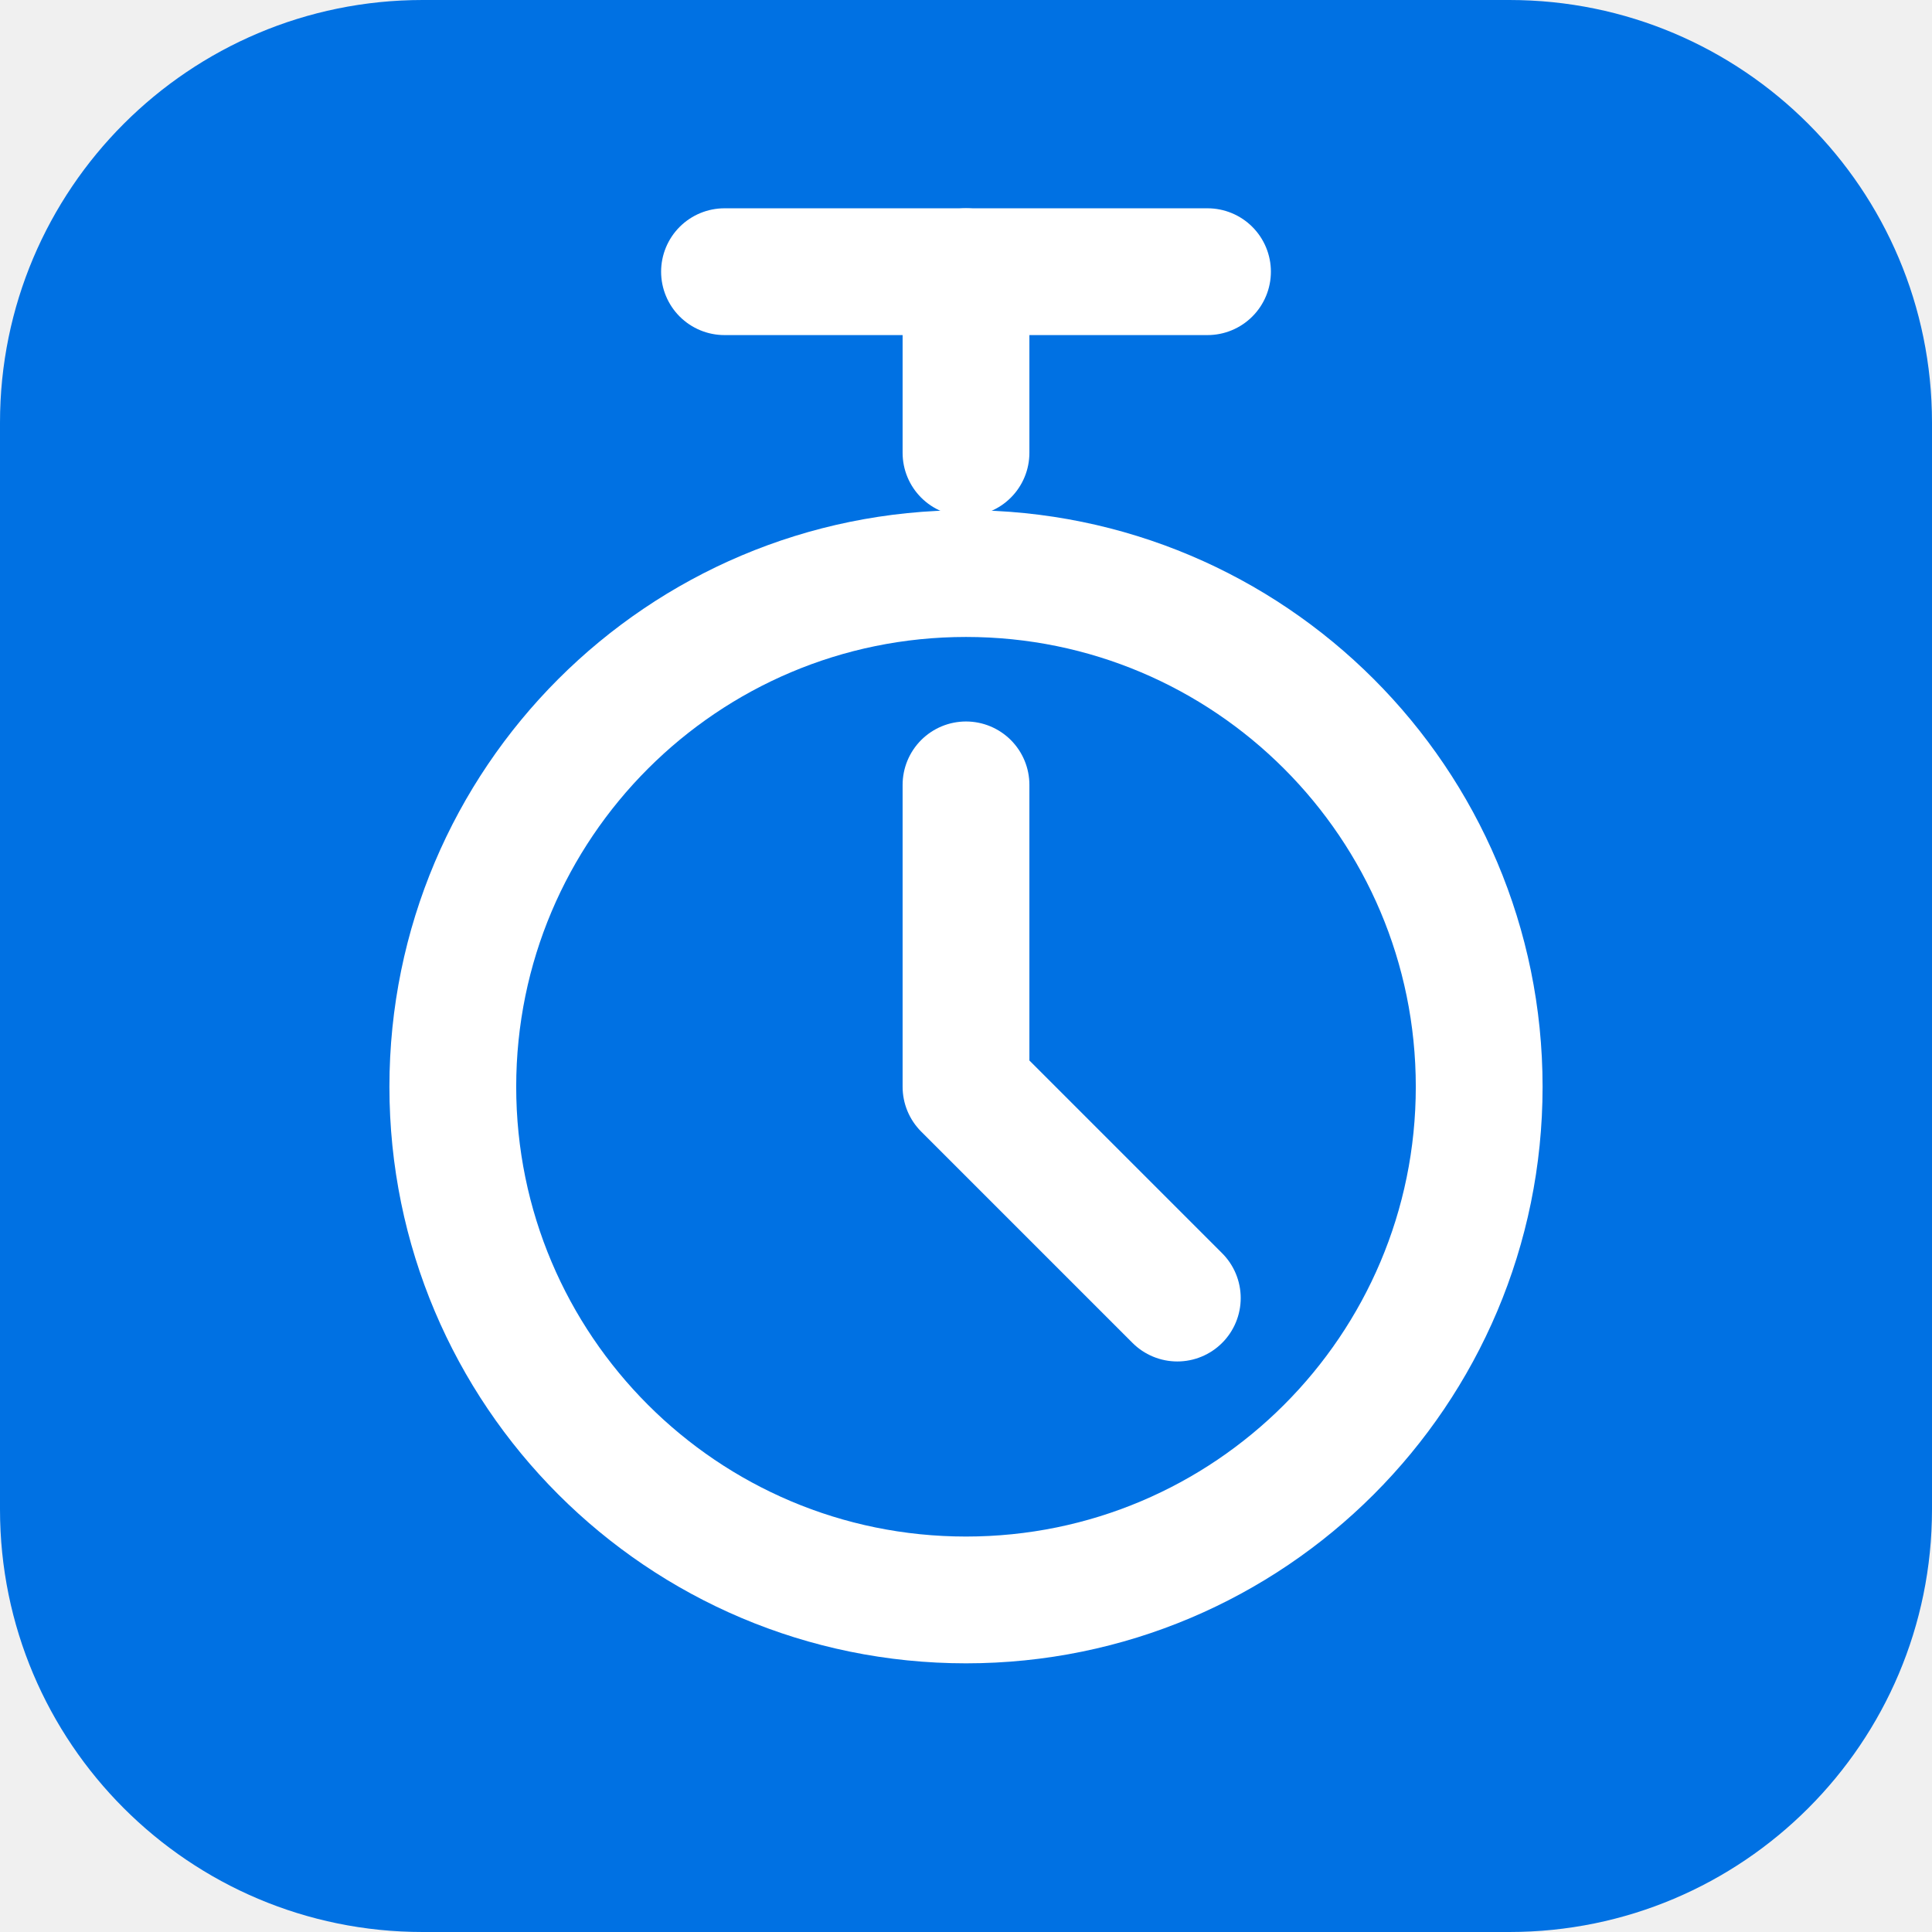
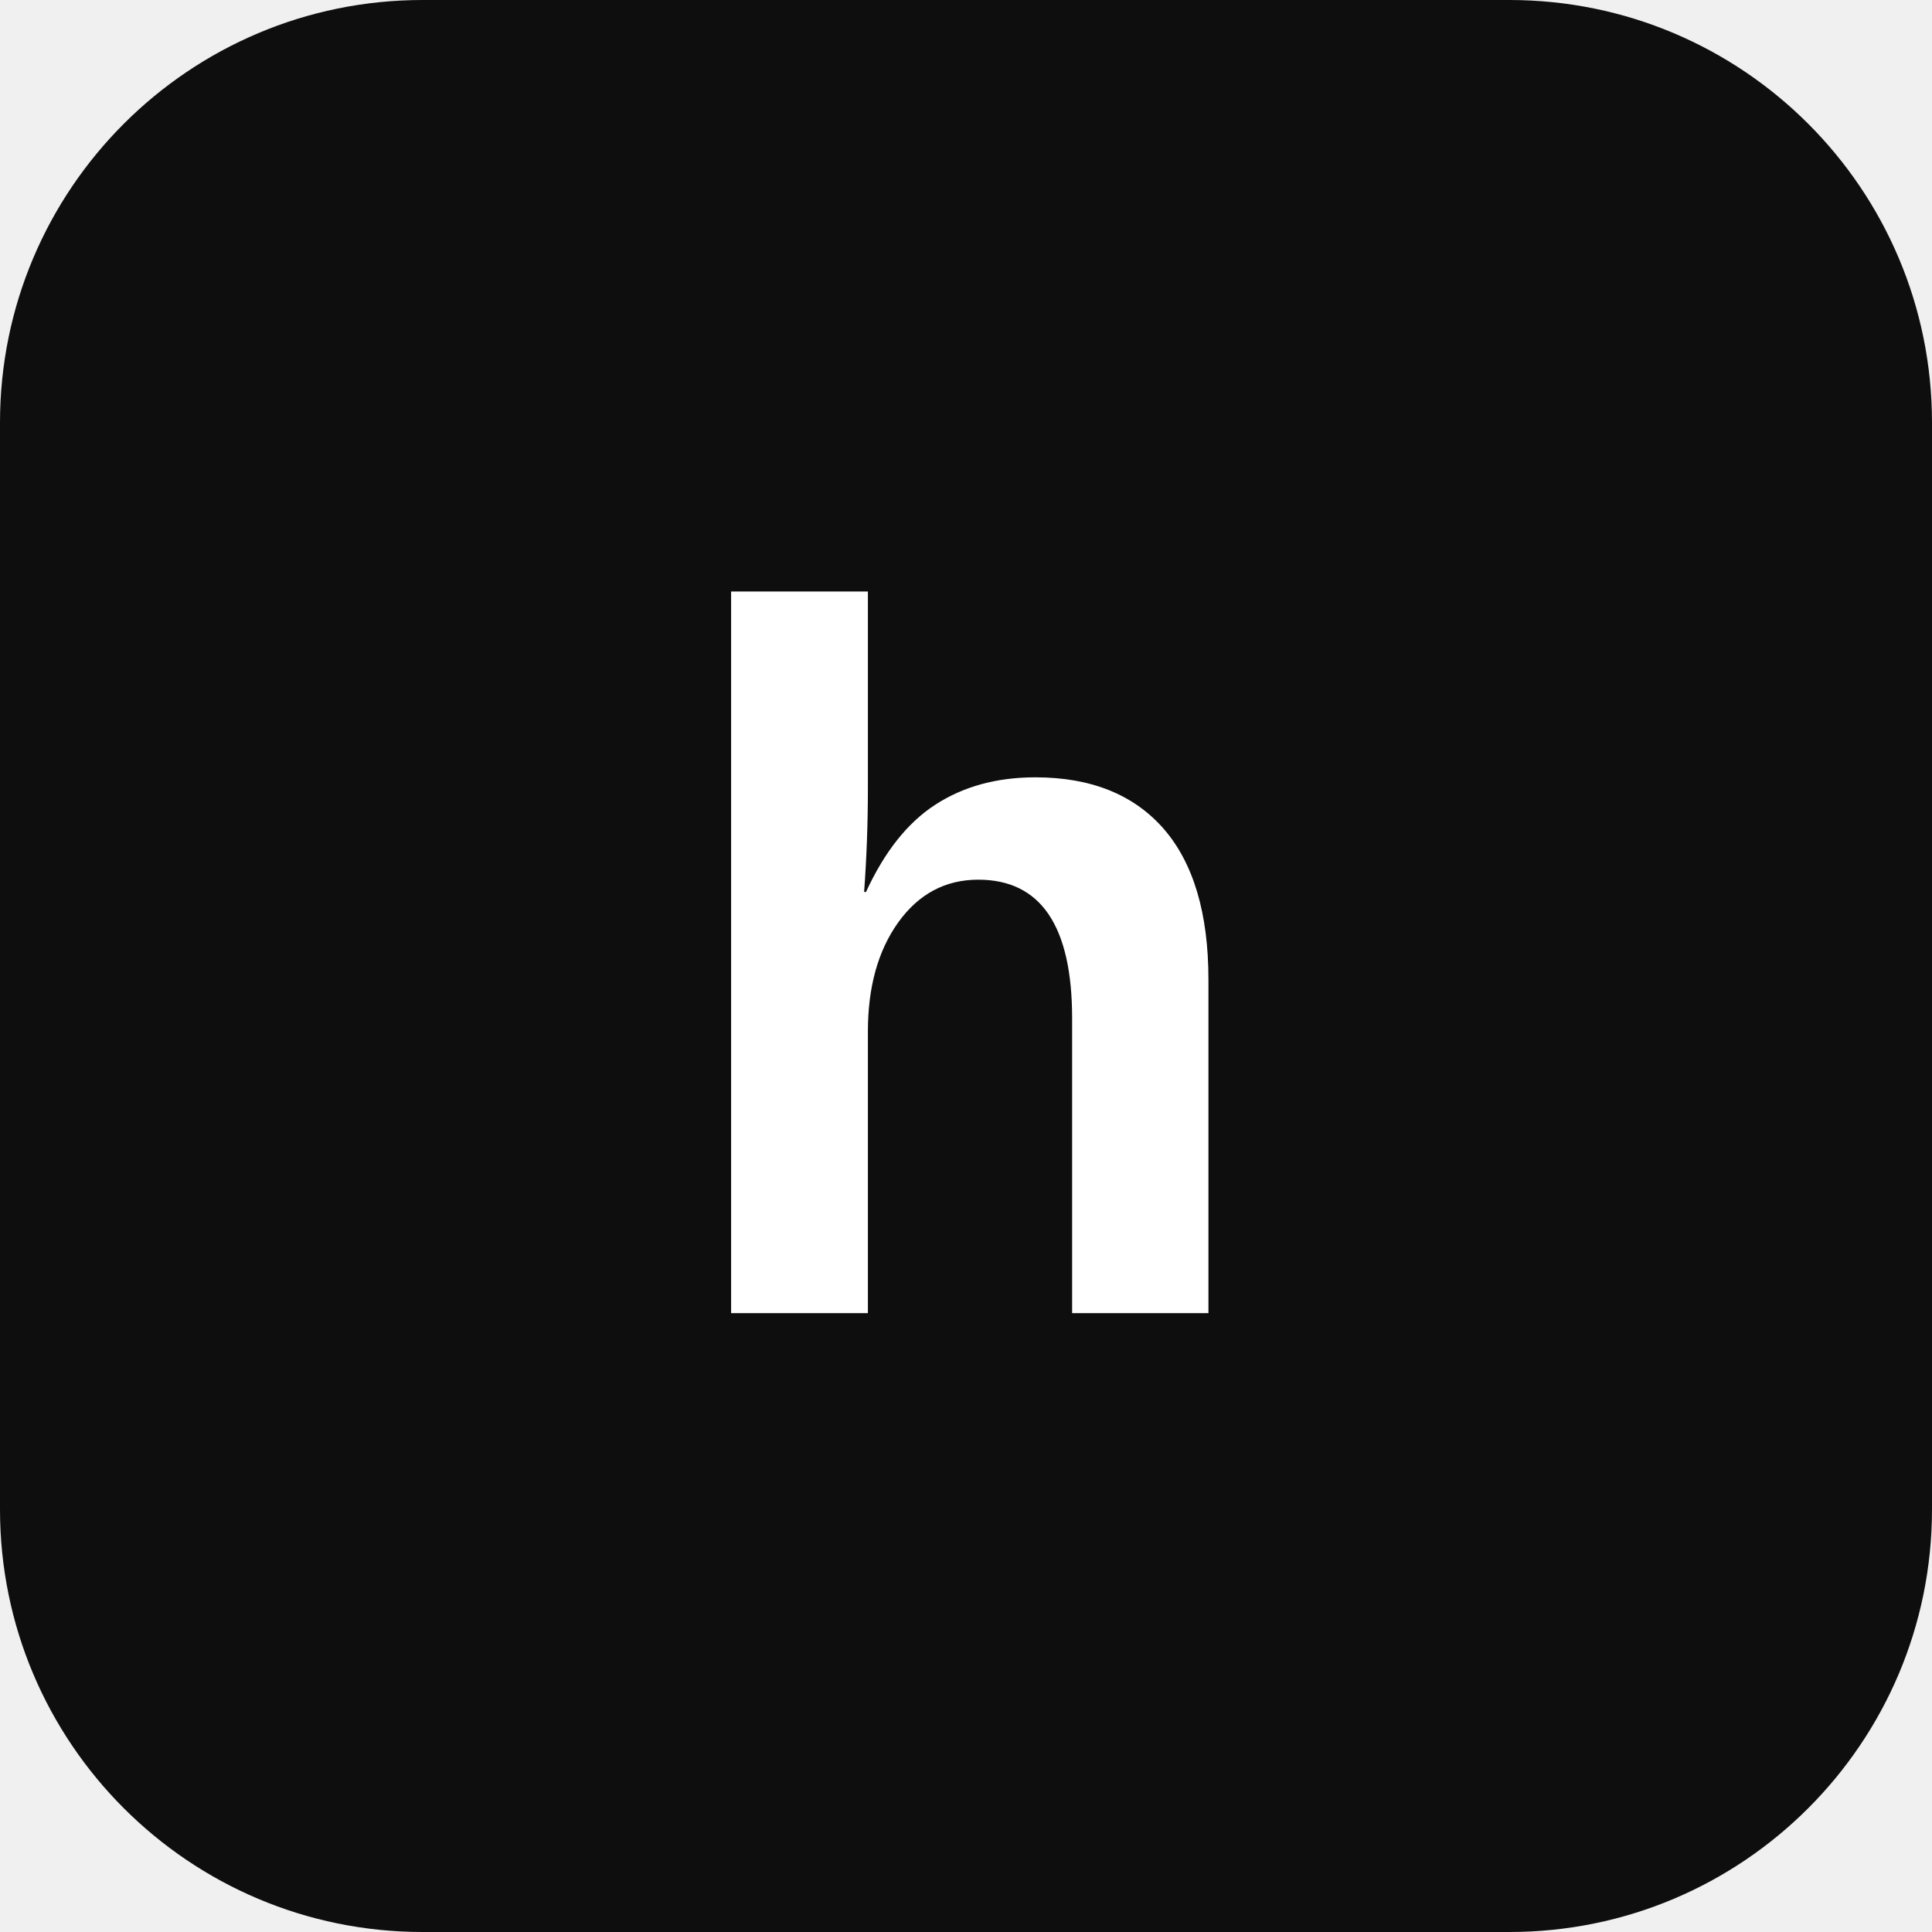
- <svg xmlns="http://www.w3.org/2000/svg" viewBox="0 0 64 64" role="img" aria-label="ClockLEINN">
-   <rect width="64" height="64" rx="14" fill="#0071e3" />
-   <g fill="none" stroke="#ffffff" stroke-width="4.2" stroke-linecap="round" stroke-linejoin="round">
-     <circle cx="32" cy="36" r="17" />
-     <path d="M24 9h16" />
-     <path d="M32 9v6" />
-     <path d="M32 26v10l7 7" />
-   </g>
+ <svg xmlns="http://www.w3.org/2000/svg" viewBox="0 0 64 64" role="img" aria-label="hitoo">
+   <rect width="64" height="64" rx="14" fill="#0e0e0e" />
+   <text x="32" y="43.5" font-family="-apple-system, BlinkMacSystemFont, 'Segoe UI', Arial, sans-serif" font-size="33" font-weight="700" letter-spacing="-1" text-anchor="middle" fill="#ffffff">h</text>
</svg>
